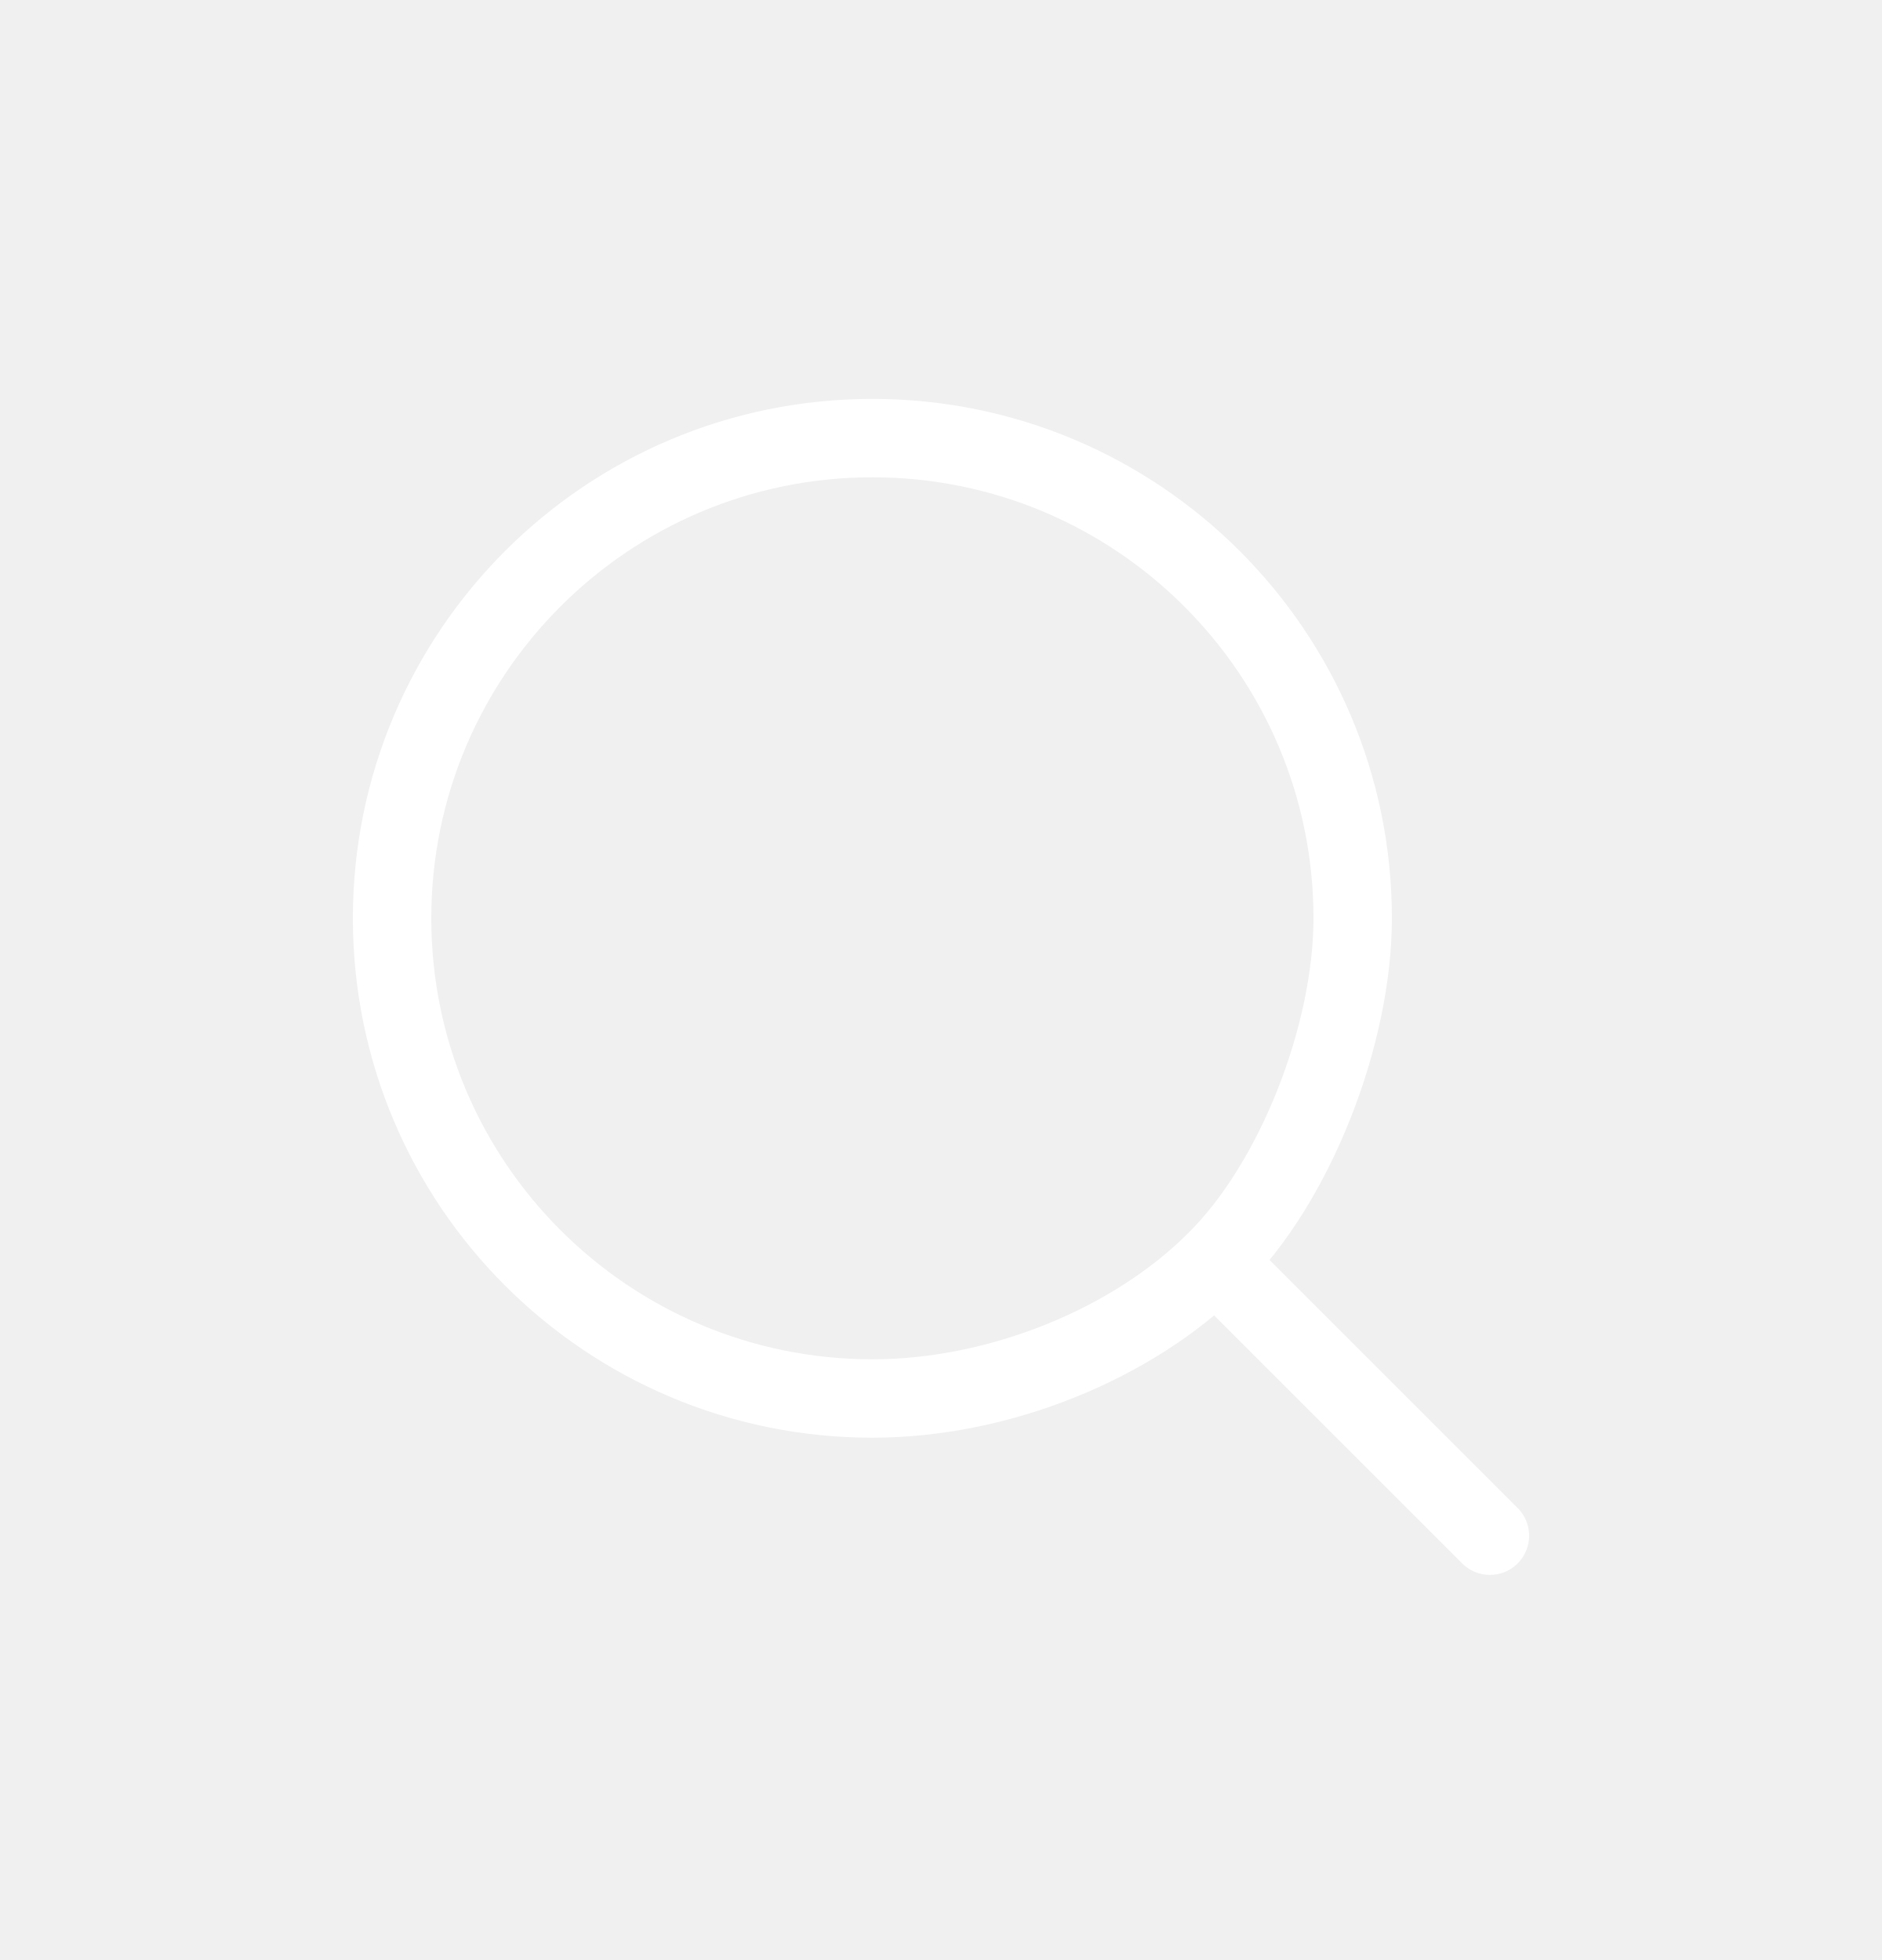
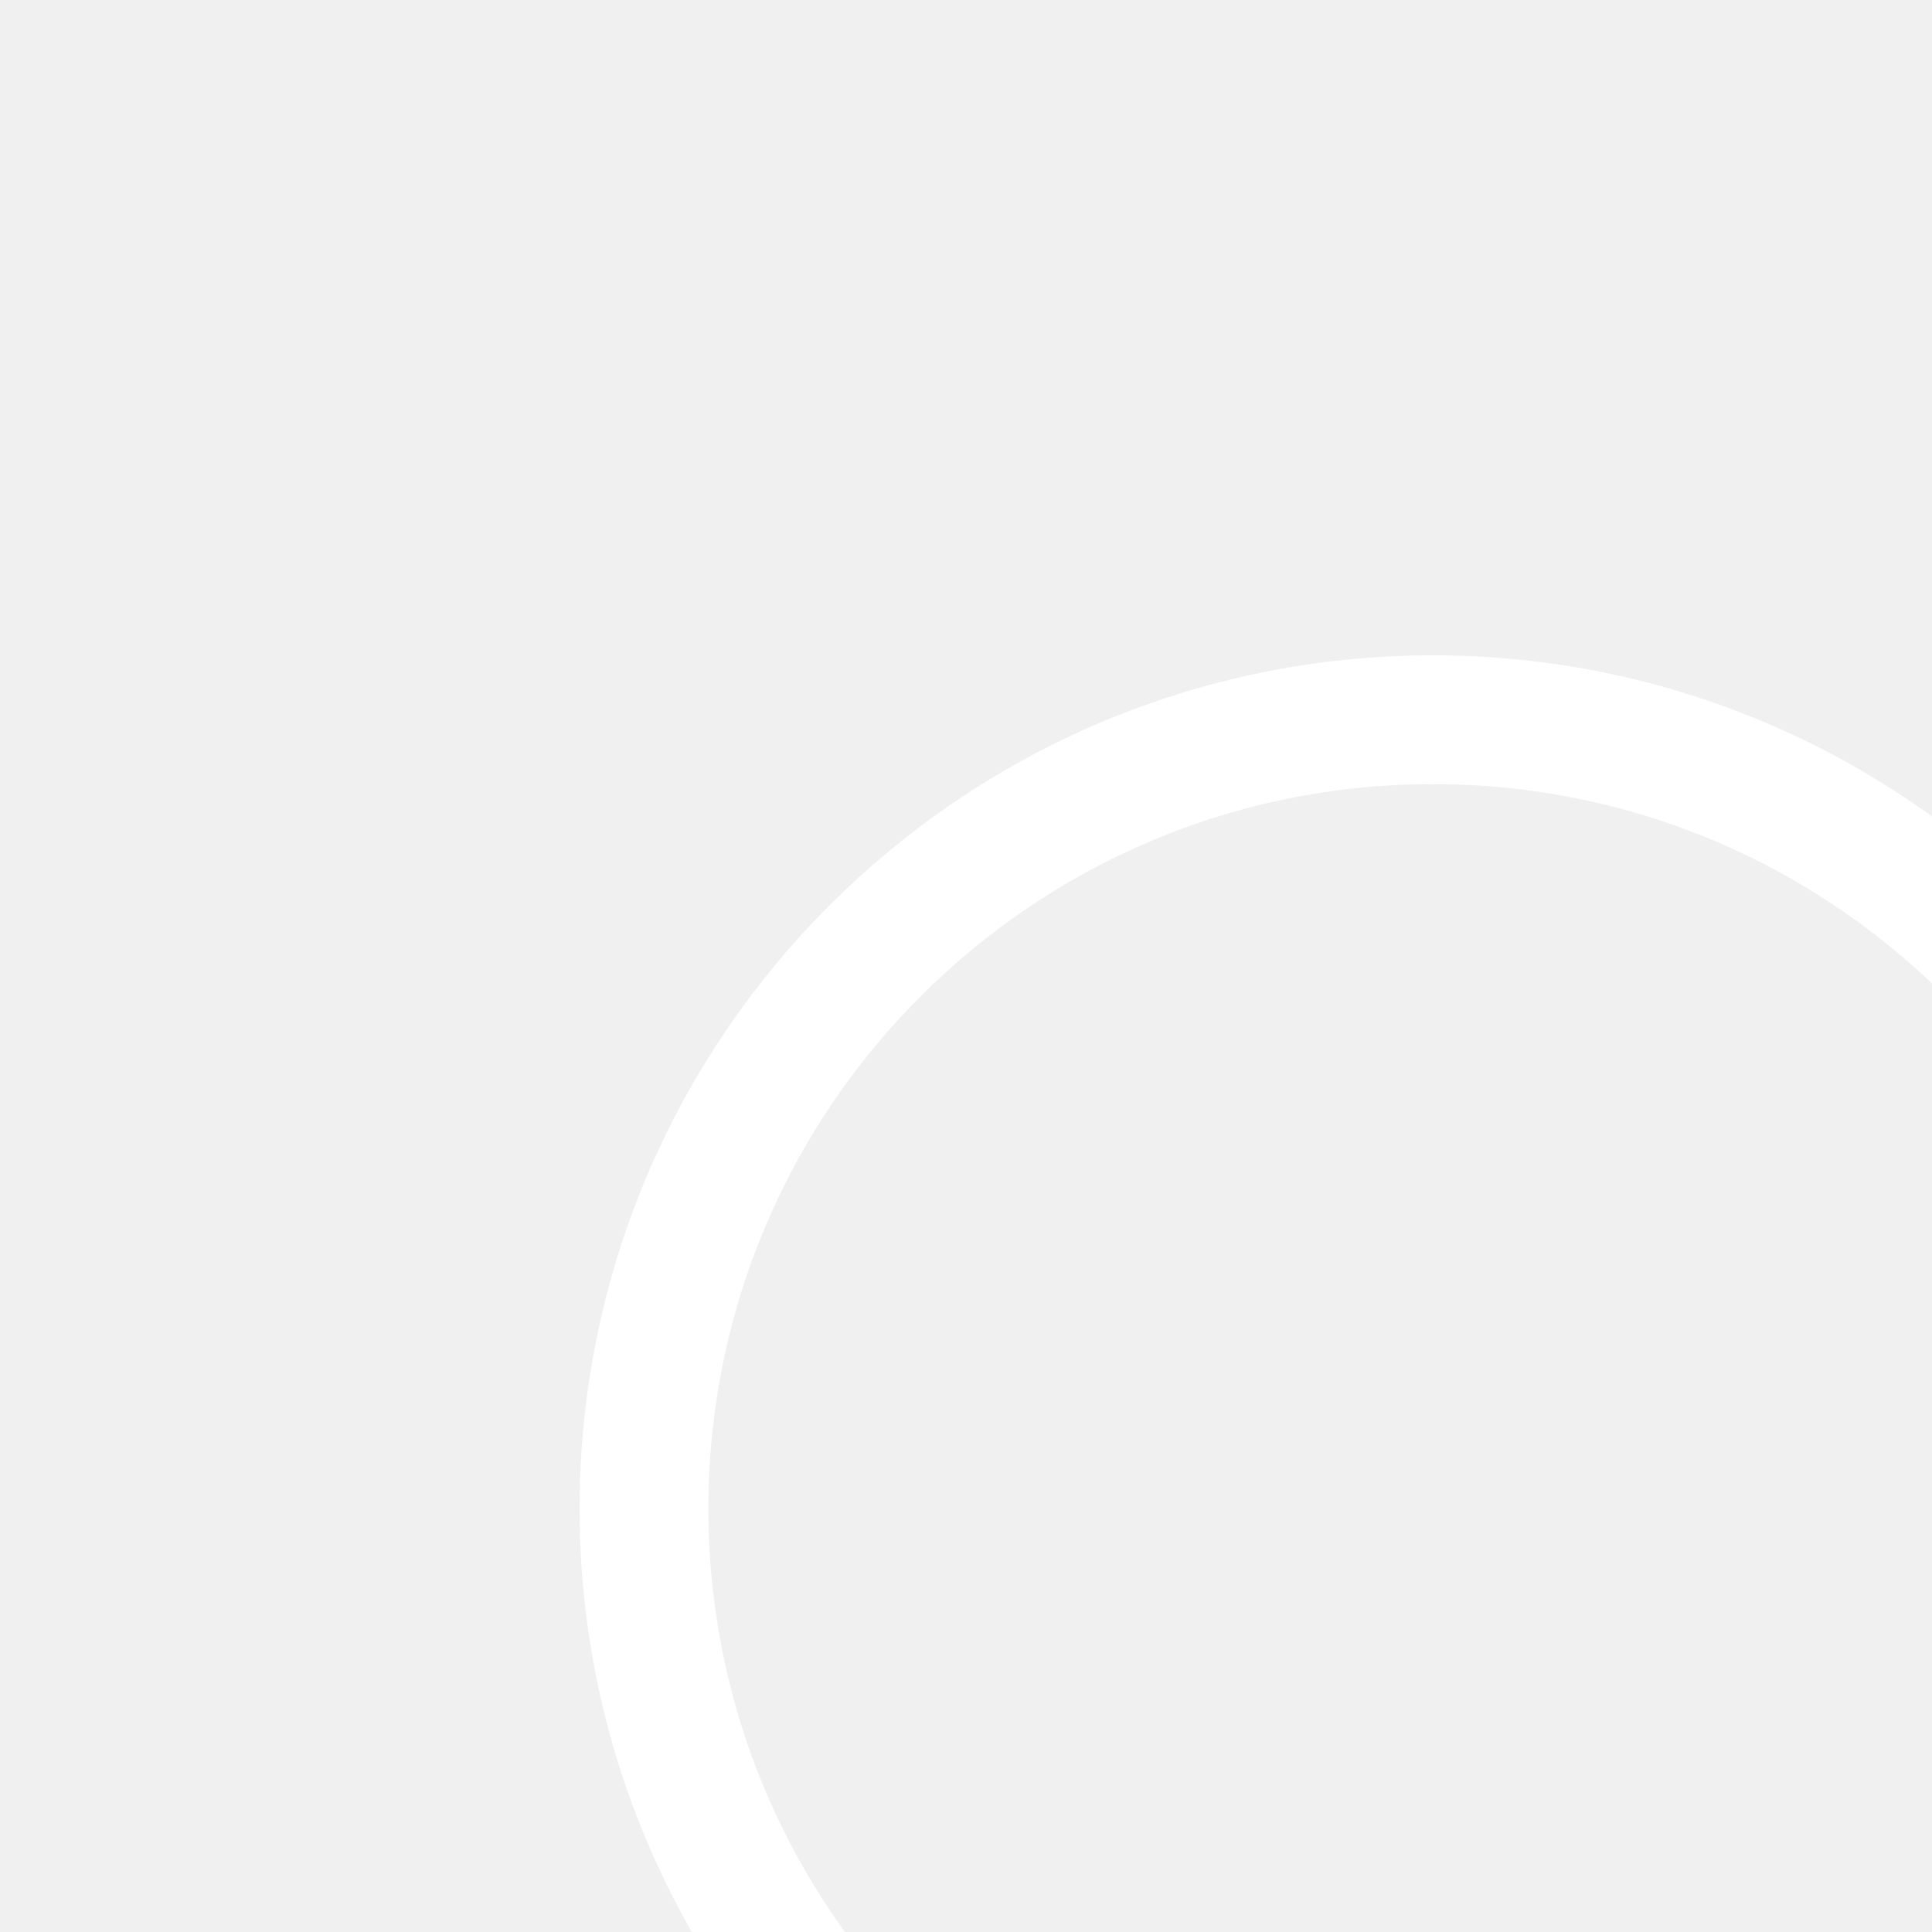
- <svg xmlns="http://www.w3.org/2000/svg" width="24" height="25" fill="none">
+ <svg xmlns="http://www.w3.org/2000/svg" fill="none">
  <path d="M11.125 17.838c1.617 0 3.32-.696 4.375-1.75l3.5 3.5-3.5-3.5c1.021-1.005 1.75-2.894 1.75-4.375a6.125 6.125 0 1 0-6.125 6.125Z" stroke="#fff" stroke-linecap="round" stroke-linejoin="round" />
</svg>
